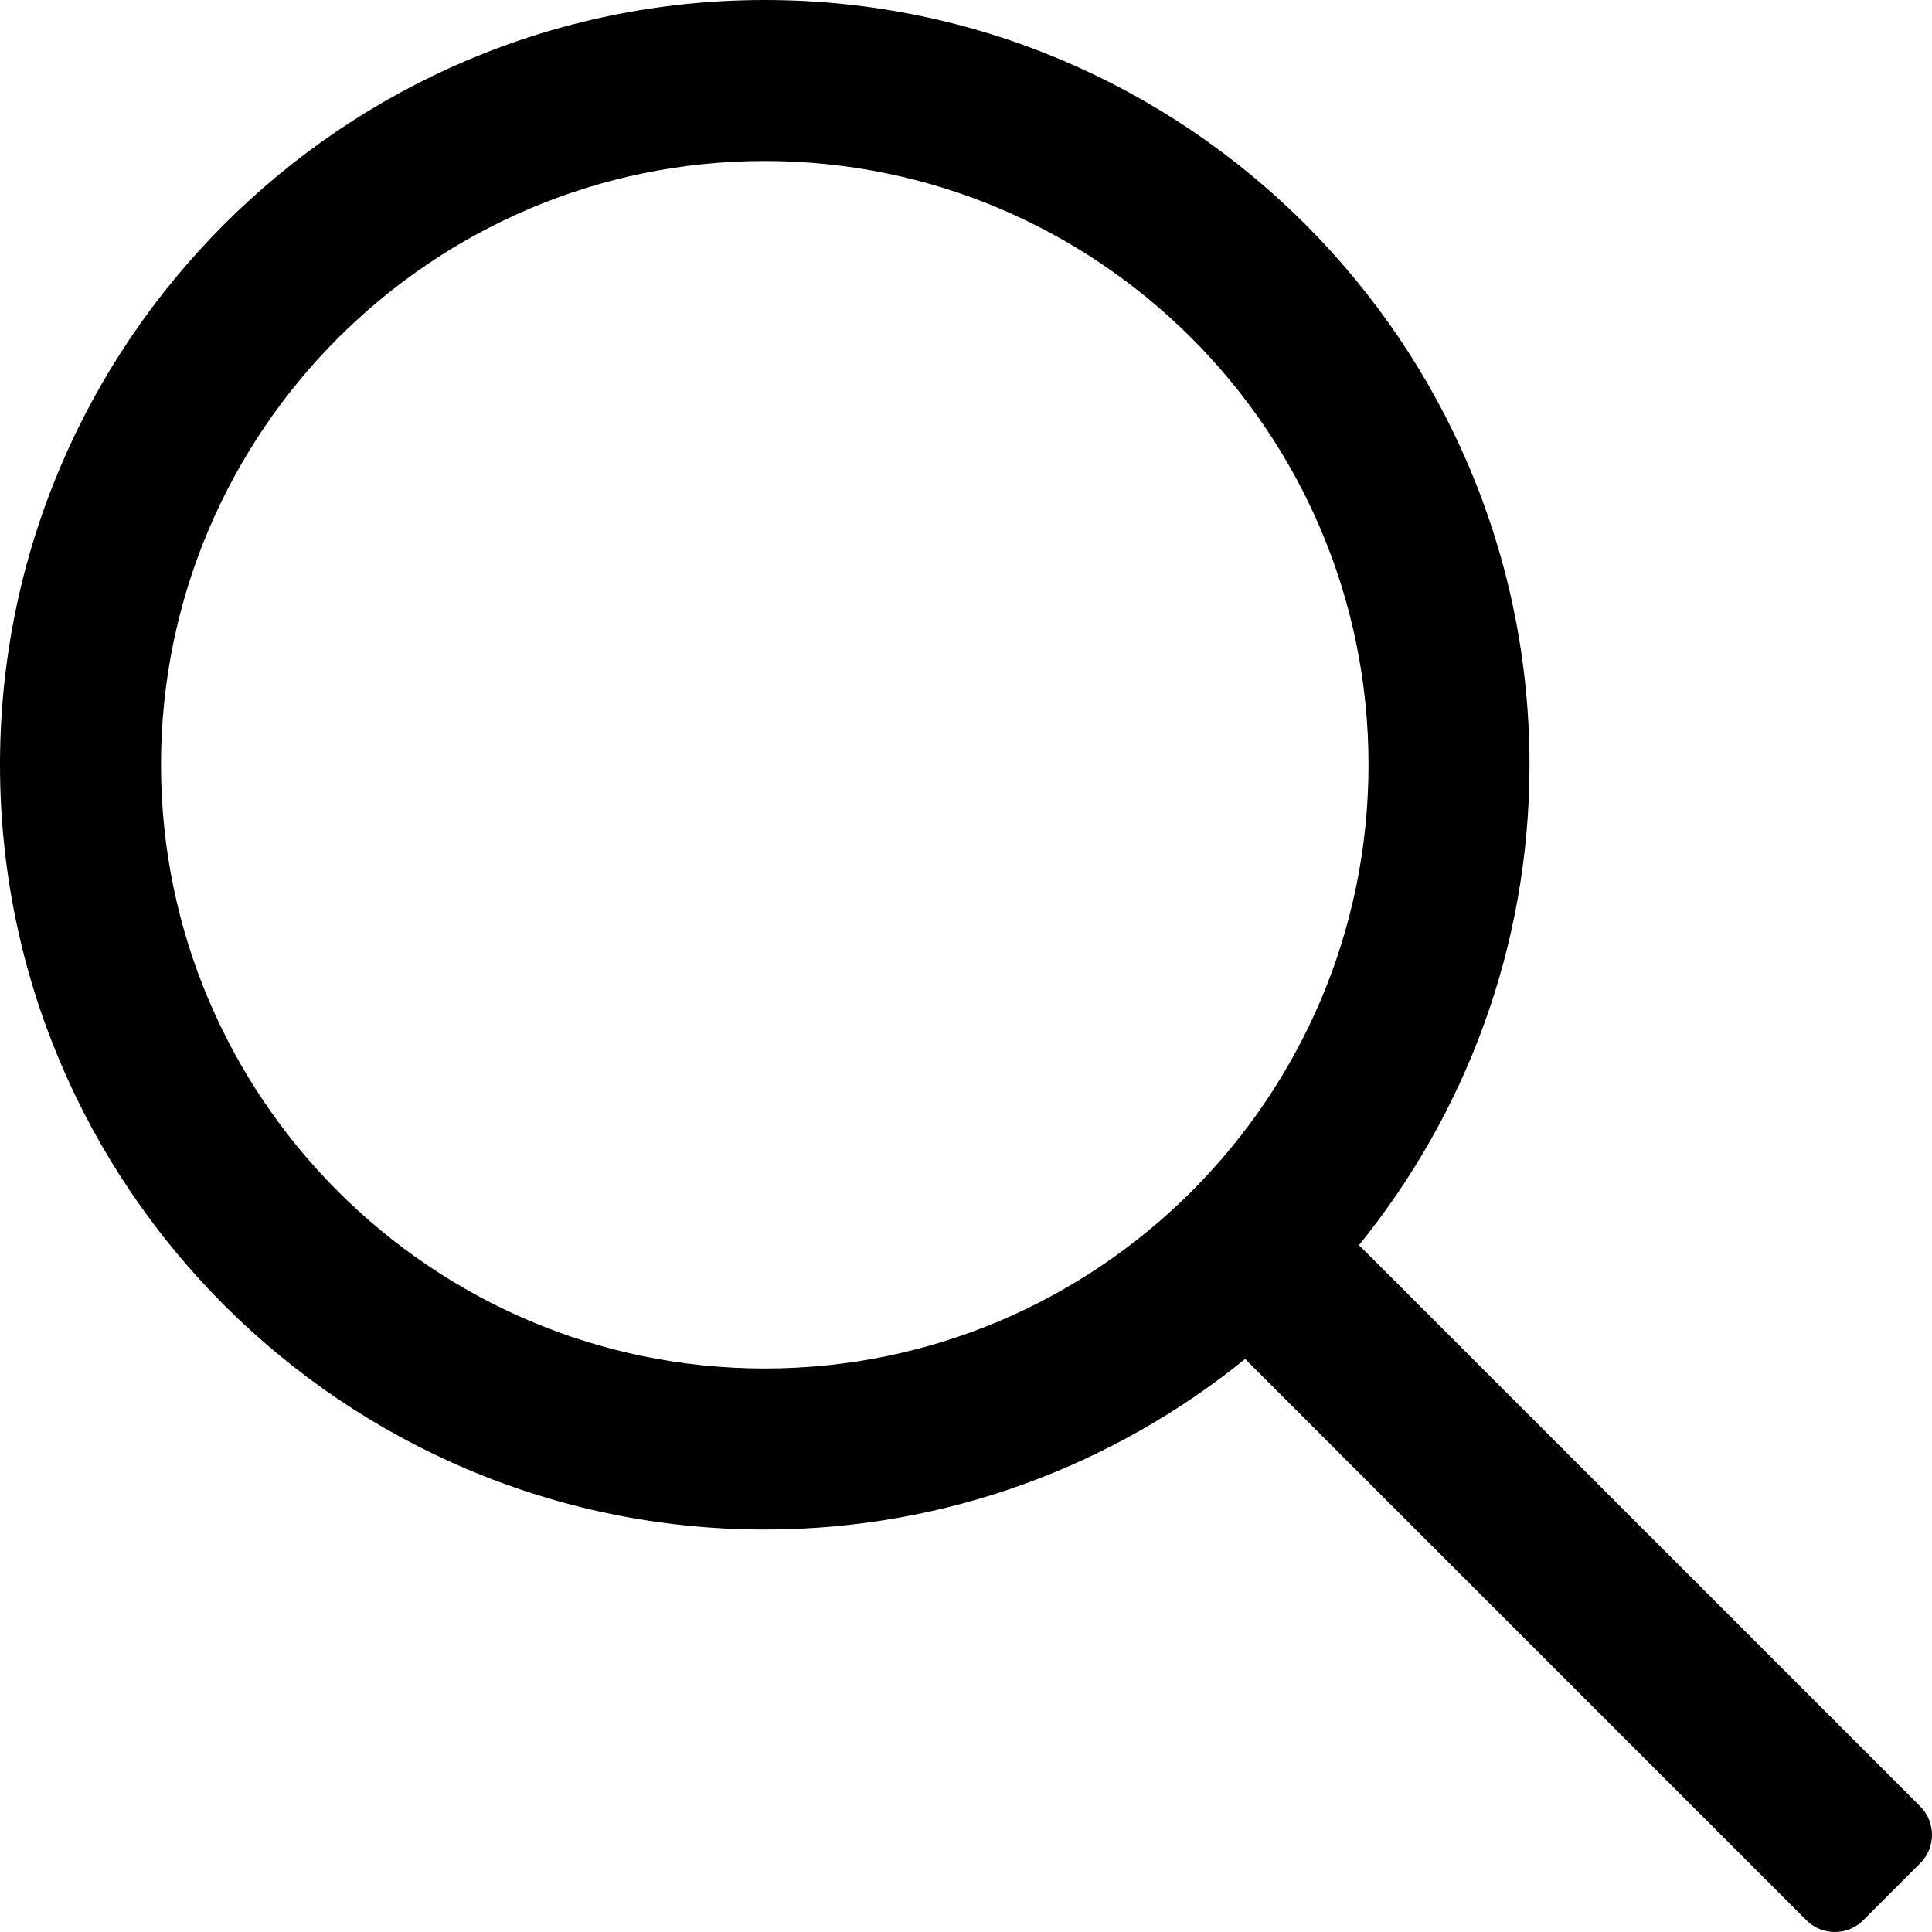
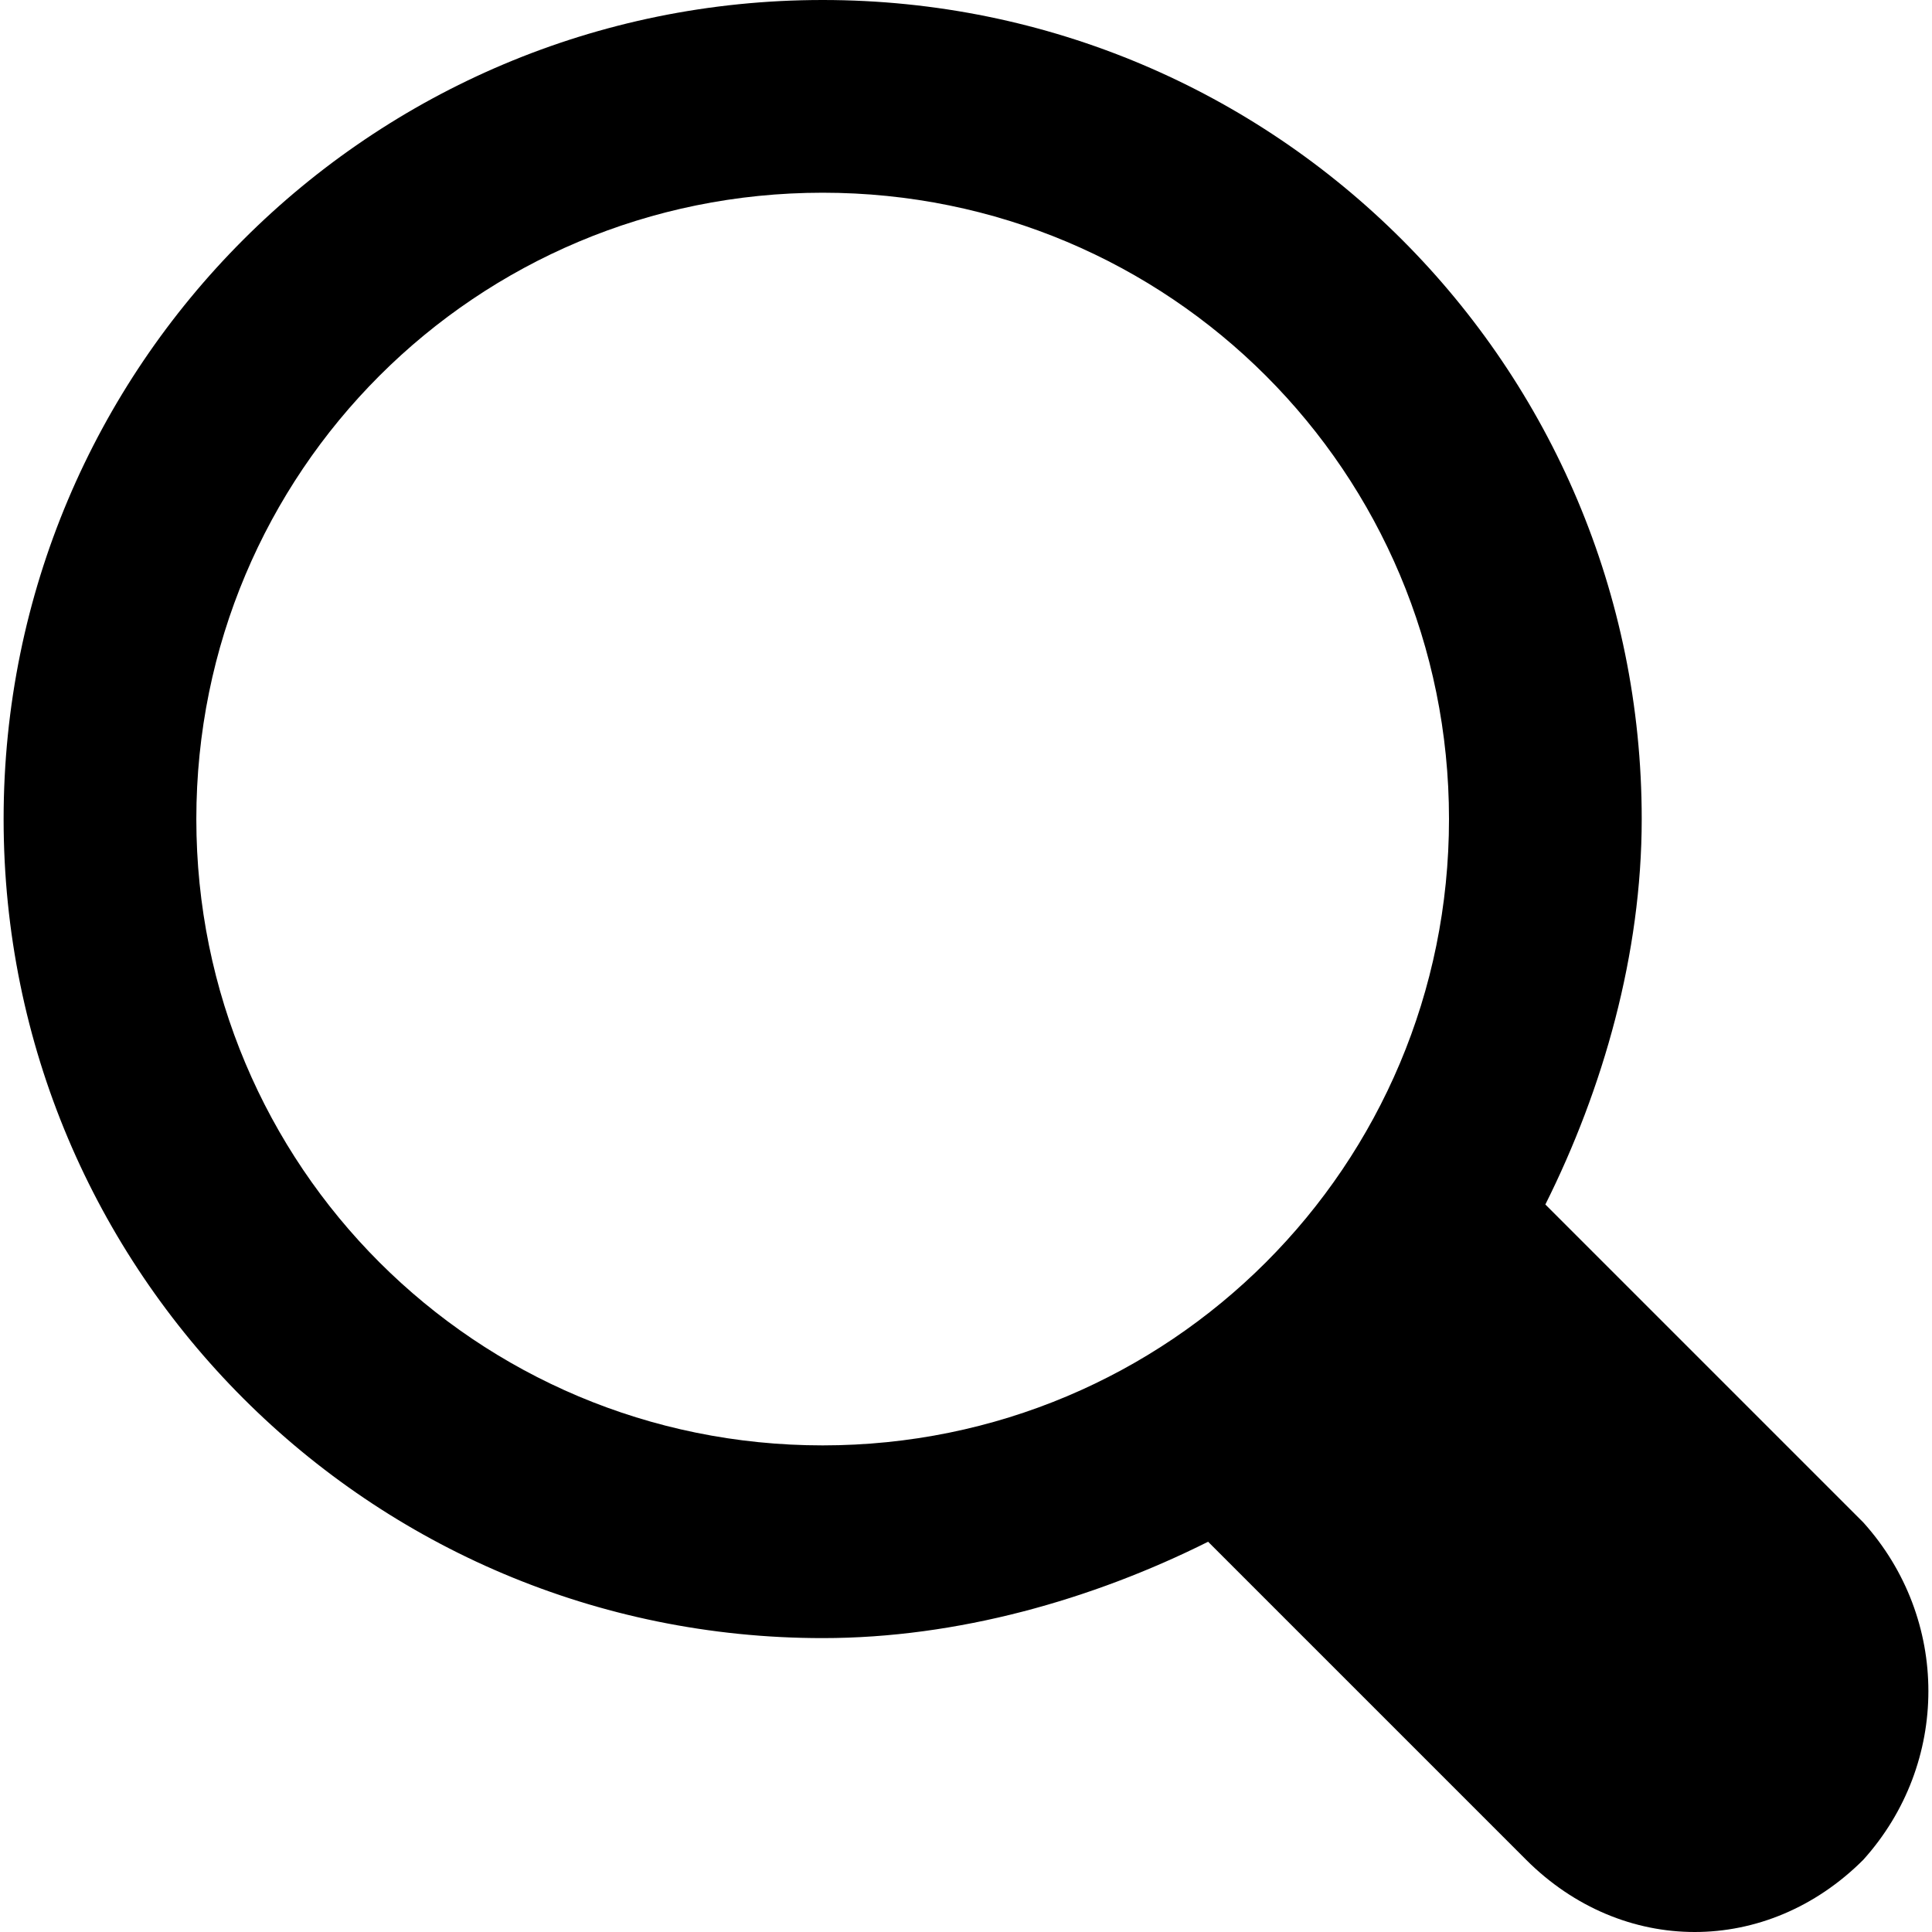
- <svg xmlns="http://www.w3.org/2000/svg" version="1.1" id="Capa_1" x="0px" y="0px" viewBox="0 0 511.999 511.999" style="enable-background:new 0 0 511.999 511.999;" xml:space="preserve" width="30px">
+ <svg xmlns="http://www.w3.org/2000/svg" version="1.1" id="Capa_1" x="0px" y="0px" viewBox="0 0 513.28 513.28" style="enable-background:new 0 0 513.28 513.28;" xml:space="preserve">
  <g>
    <g>
-       <path d="M508.874,478.708L360.142,329.976c28.21-34.827,45.191-79.103,45.191-127.309c0-111.75-90.917-202.667-202.667-202.667    S0,90.917,0,202.667s90.917,202.667,202.667,202.667c48.206,0,92.482-16.982,127.309-45.191l148.732,148.732    c4.167,4.165,10.919,4.165,15.086,0l15.081-15.082C513.04,489.627,513.04,482.873,508.874,478.708z M202.667,362.667    c-88.229,0-160-71.771-160-160s71.771-160,160-160s160,71.771,160,160S290.896,362.667,202.667,362.667z" />
+       <path d="M495.04,404.48L410.56,320c15.36-30.72,25.6-66.56,25.6-102.4C436.16,97.28,338.88,0,218.56,0S0.96,97.28,0.96,217.6    s97.28,217.6,217.6,217.6c35.84,0,71.68-10.24,102.4-25.6l84.48,84.48c25.6,25.6,64,25.6,89.6,0    C518.08,468.48,518.08,430.08,495.04,404.48z M218.56,384c-92.16,0-166.4-74.24-166.4-166.4S126.4,51.2,218.56,51.2    s166.4,74.24,166.4,166.4S310.72,384,218.56,384z" />
    </g>
  </g>
  <g>
</g>
  <g>
</g>
  <g>
</g>
  <g>
</g>
  <g>
</g>
  <g>
</g>
  <g>
</g>
  <g>
</g>
  <g>
</g>
  <g>
</g>
  <g>
</g>
  <g>
</g>
  <g>
</g>
  <g>
</g>
  <g>
</g>
</svg>
